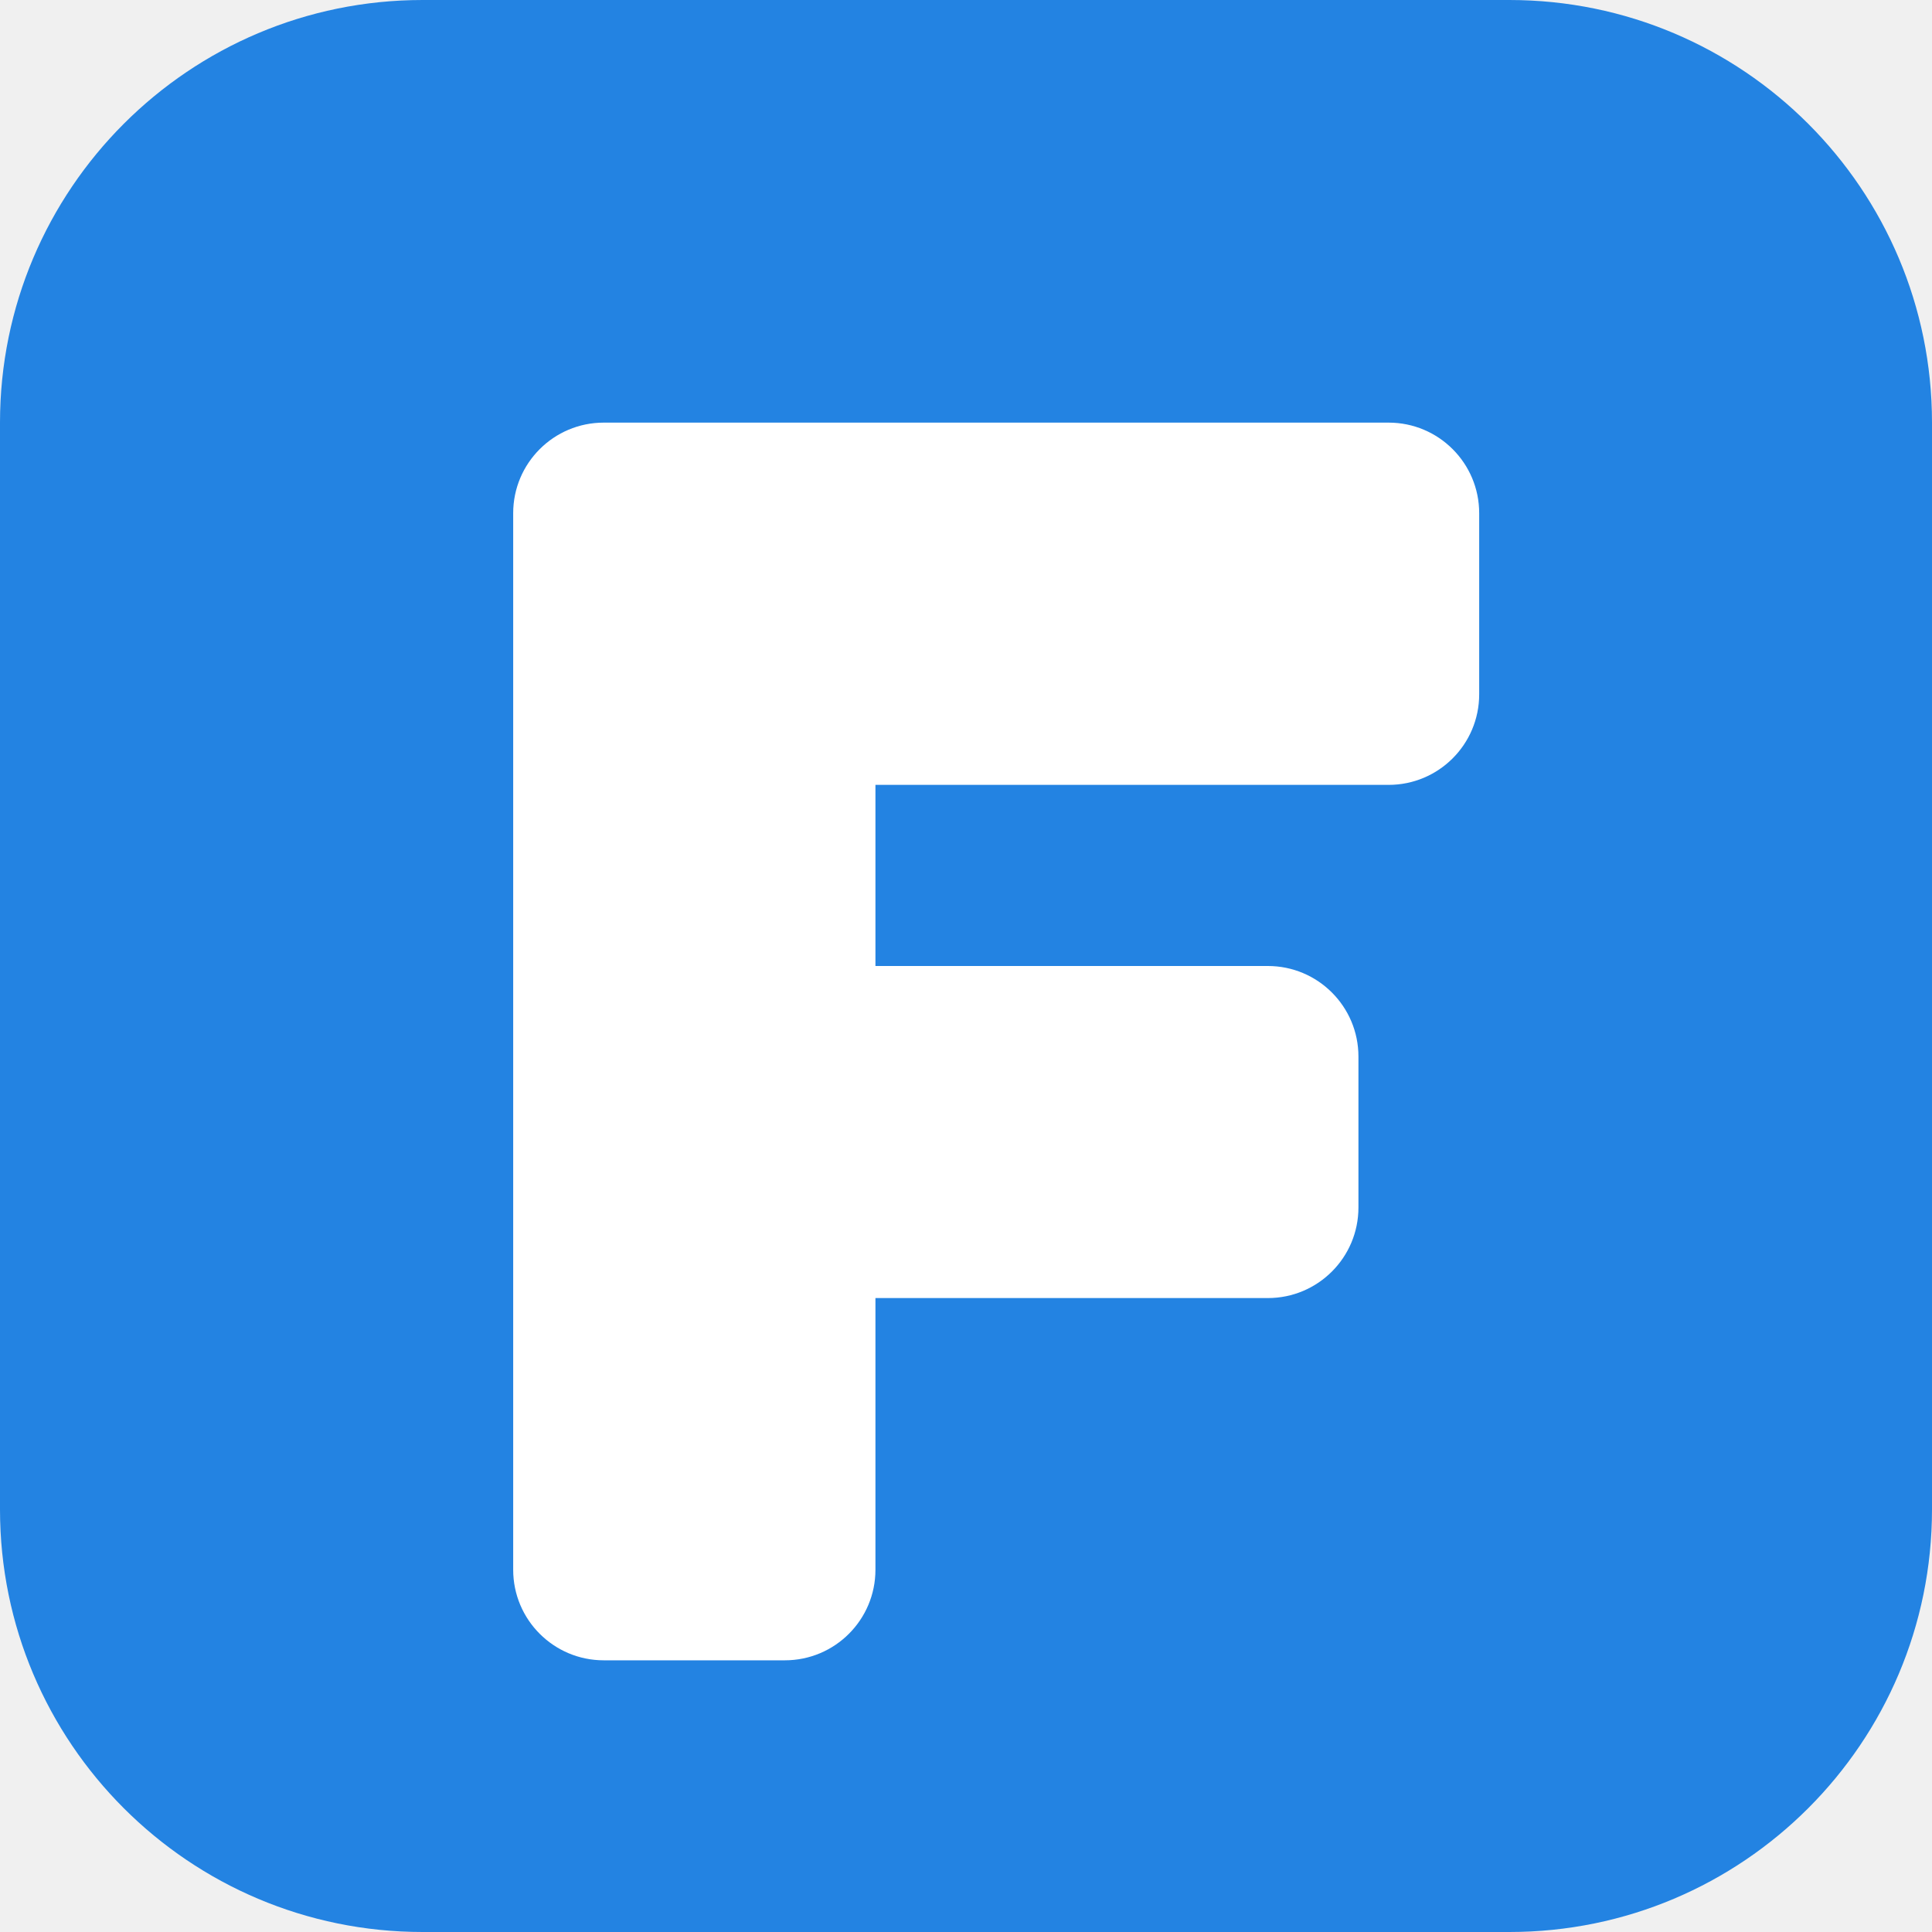
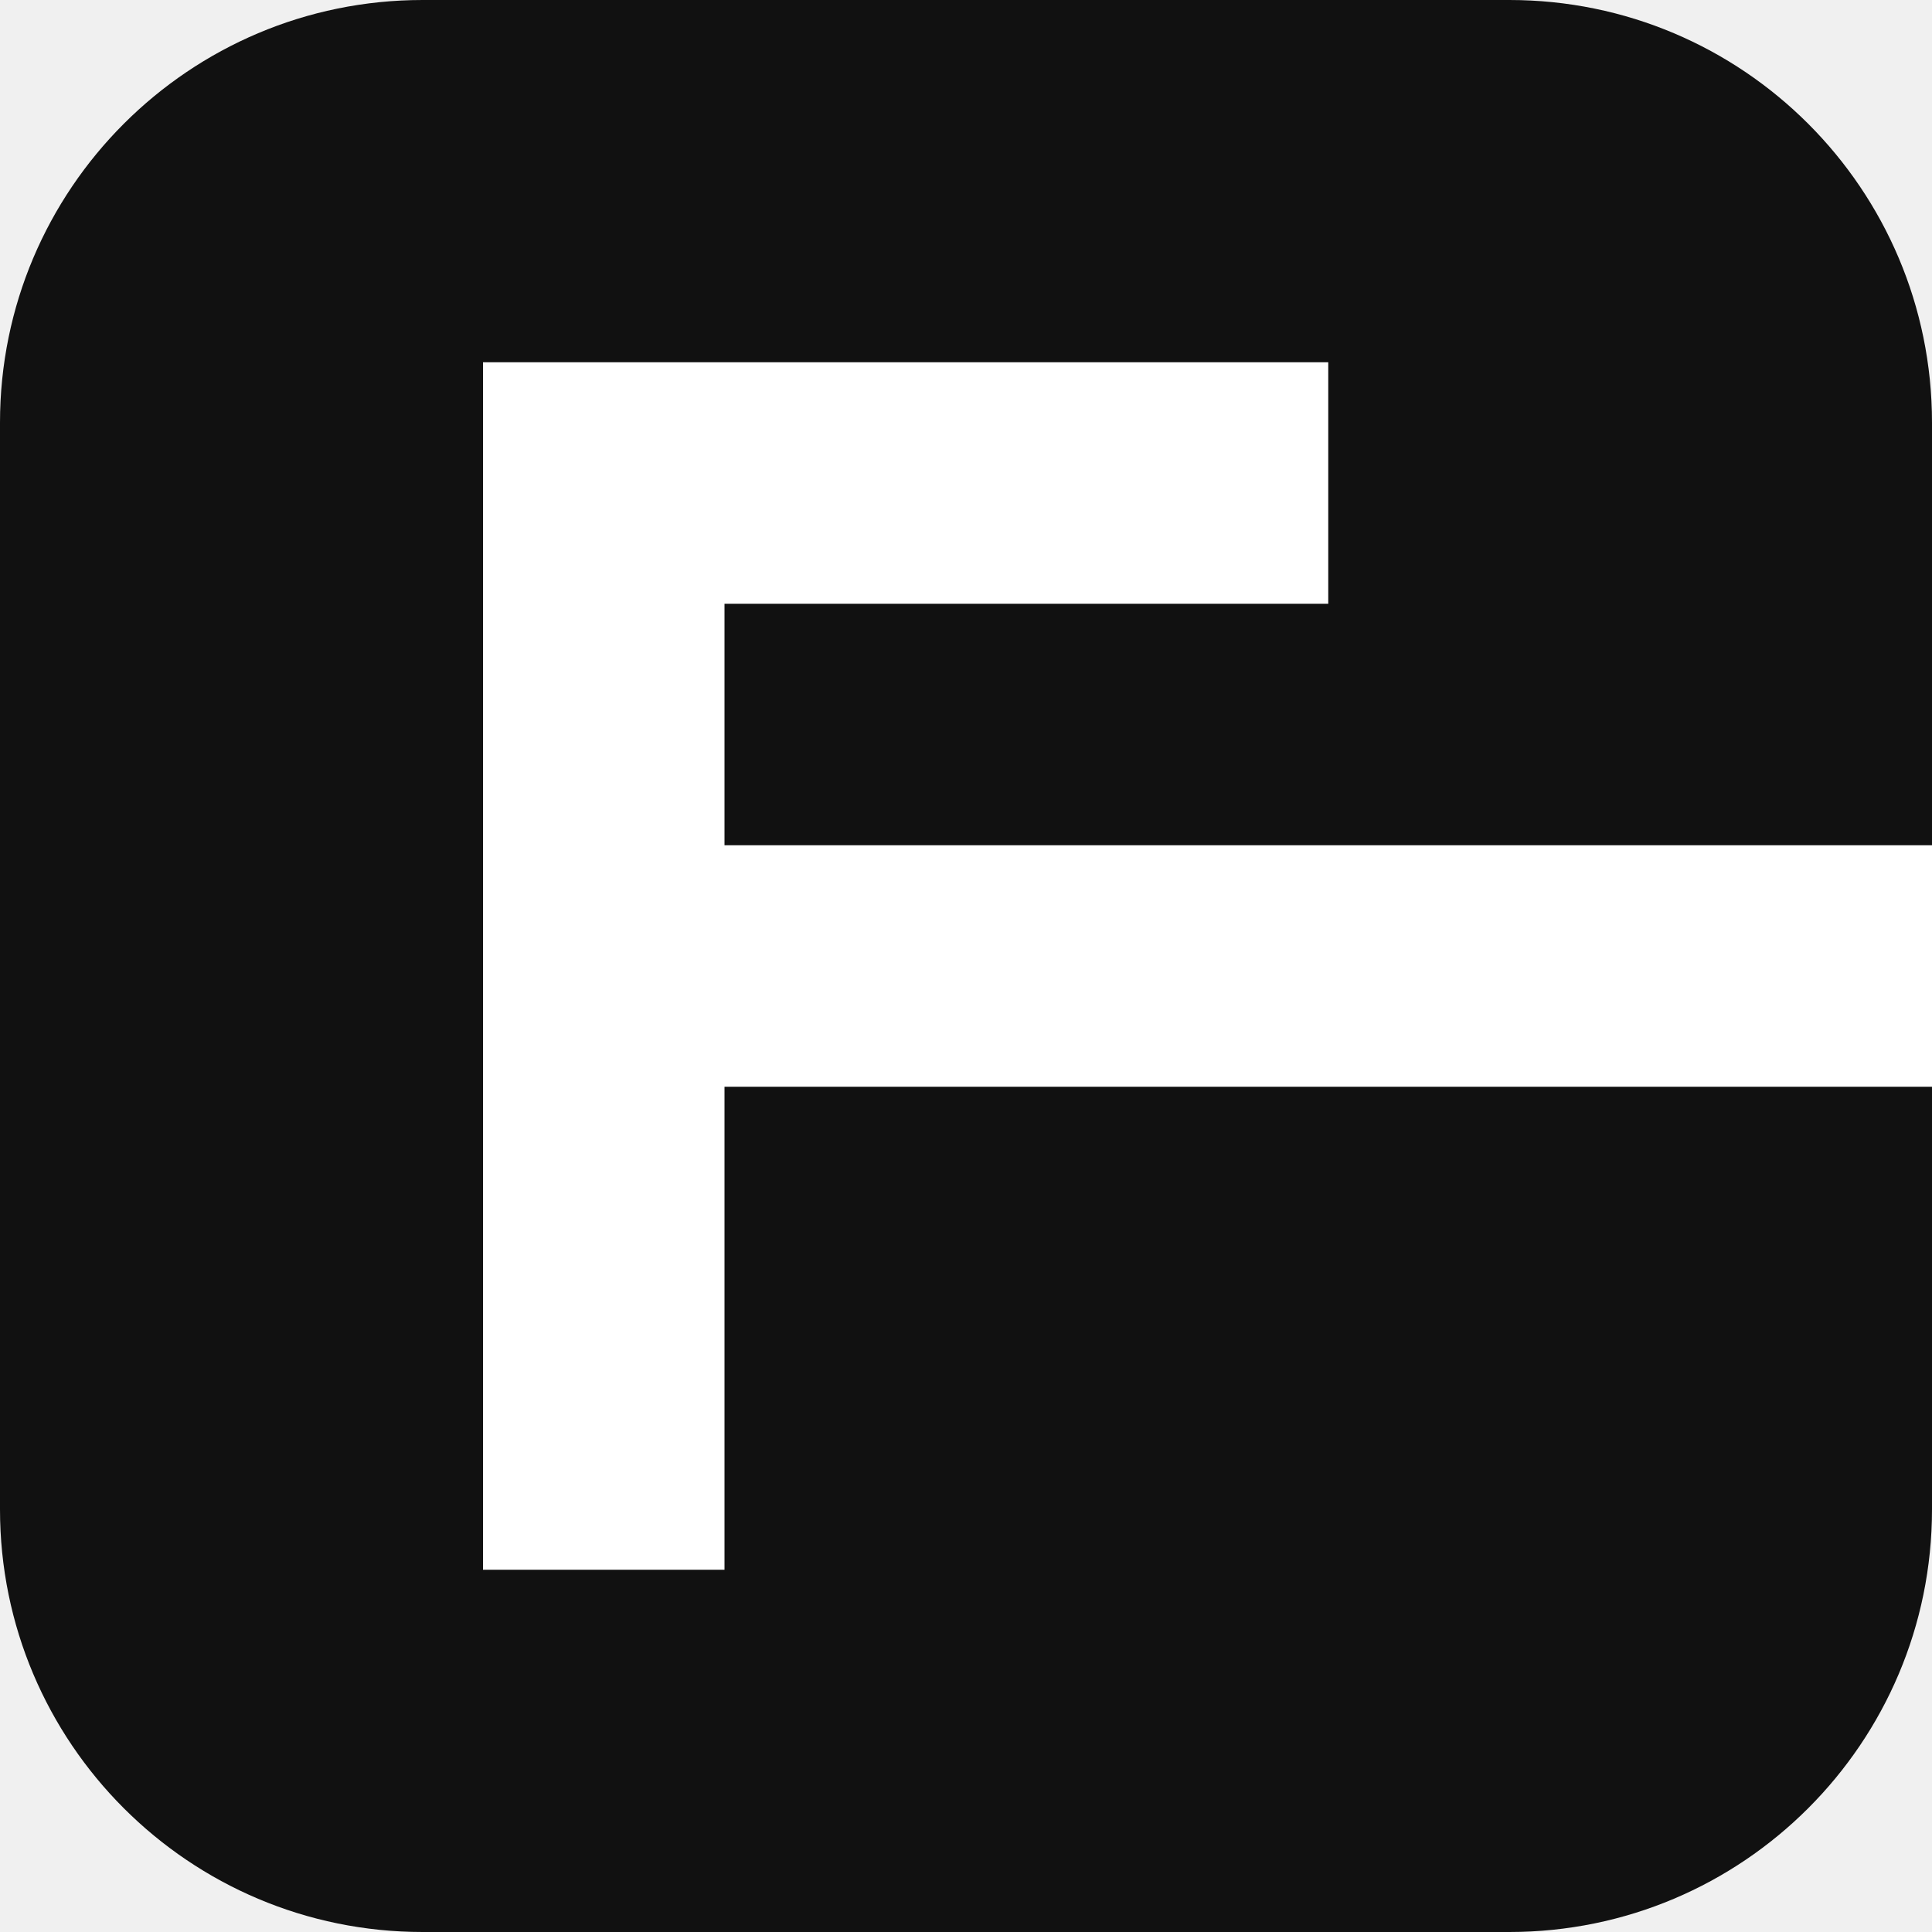
<svg xmlns="http://www.w3.org/2000/svg" viewBox="0 0 64 64" width="64" height="64">
-   <rect width="64" height="64" rx="14" fill="#2383E2" />
-   <path fill="#FFFFFF" d="M20 14h26a3 3 0 0 1 3 3v6a3 3 0 0 1-3 3H29v6h13a3 3 0 0 1 3 3v5a3 3 0 0 1-3 3H29v9a3 3 0 0 1-3 3h-6a3 3 0 0 1-3-3V17a3 3 0 0 1 3-3z" />
+   <style>
+     .ring { fill: #111111; }
+     @media (prefers-color-scheme: dark) {
+       .ring { fill: rgba(255, 255, 255, 0.3); }
+     }
+   </style>
+   <rect class="ring" width="64" height="64" rx="14" />
+   <rect x="3" y="3" width="58" height="58" rx="11" fill="#111111" />
+   <path fill="#FFFFFF" d="M16 12h28v8H24v8h40v8H24v16h-8z" />
</svg>
